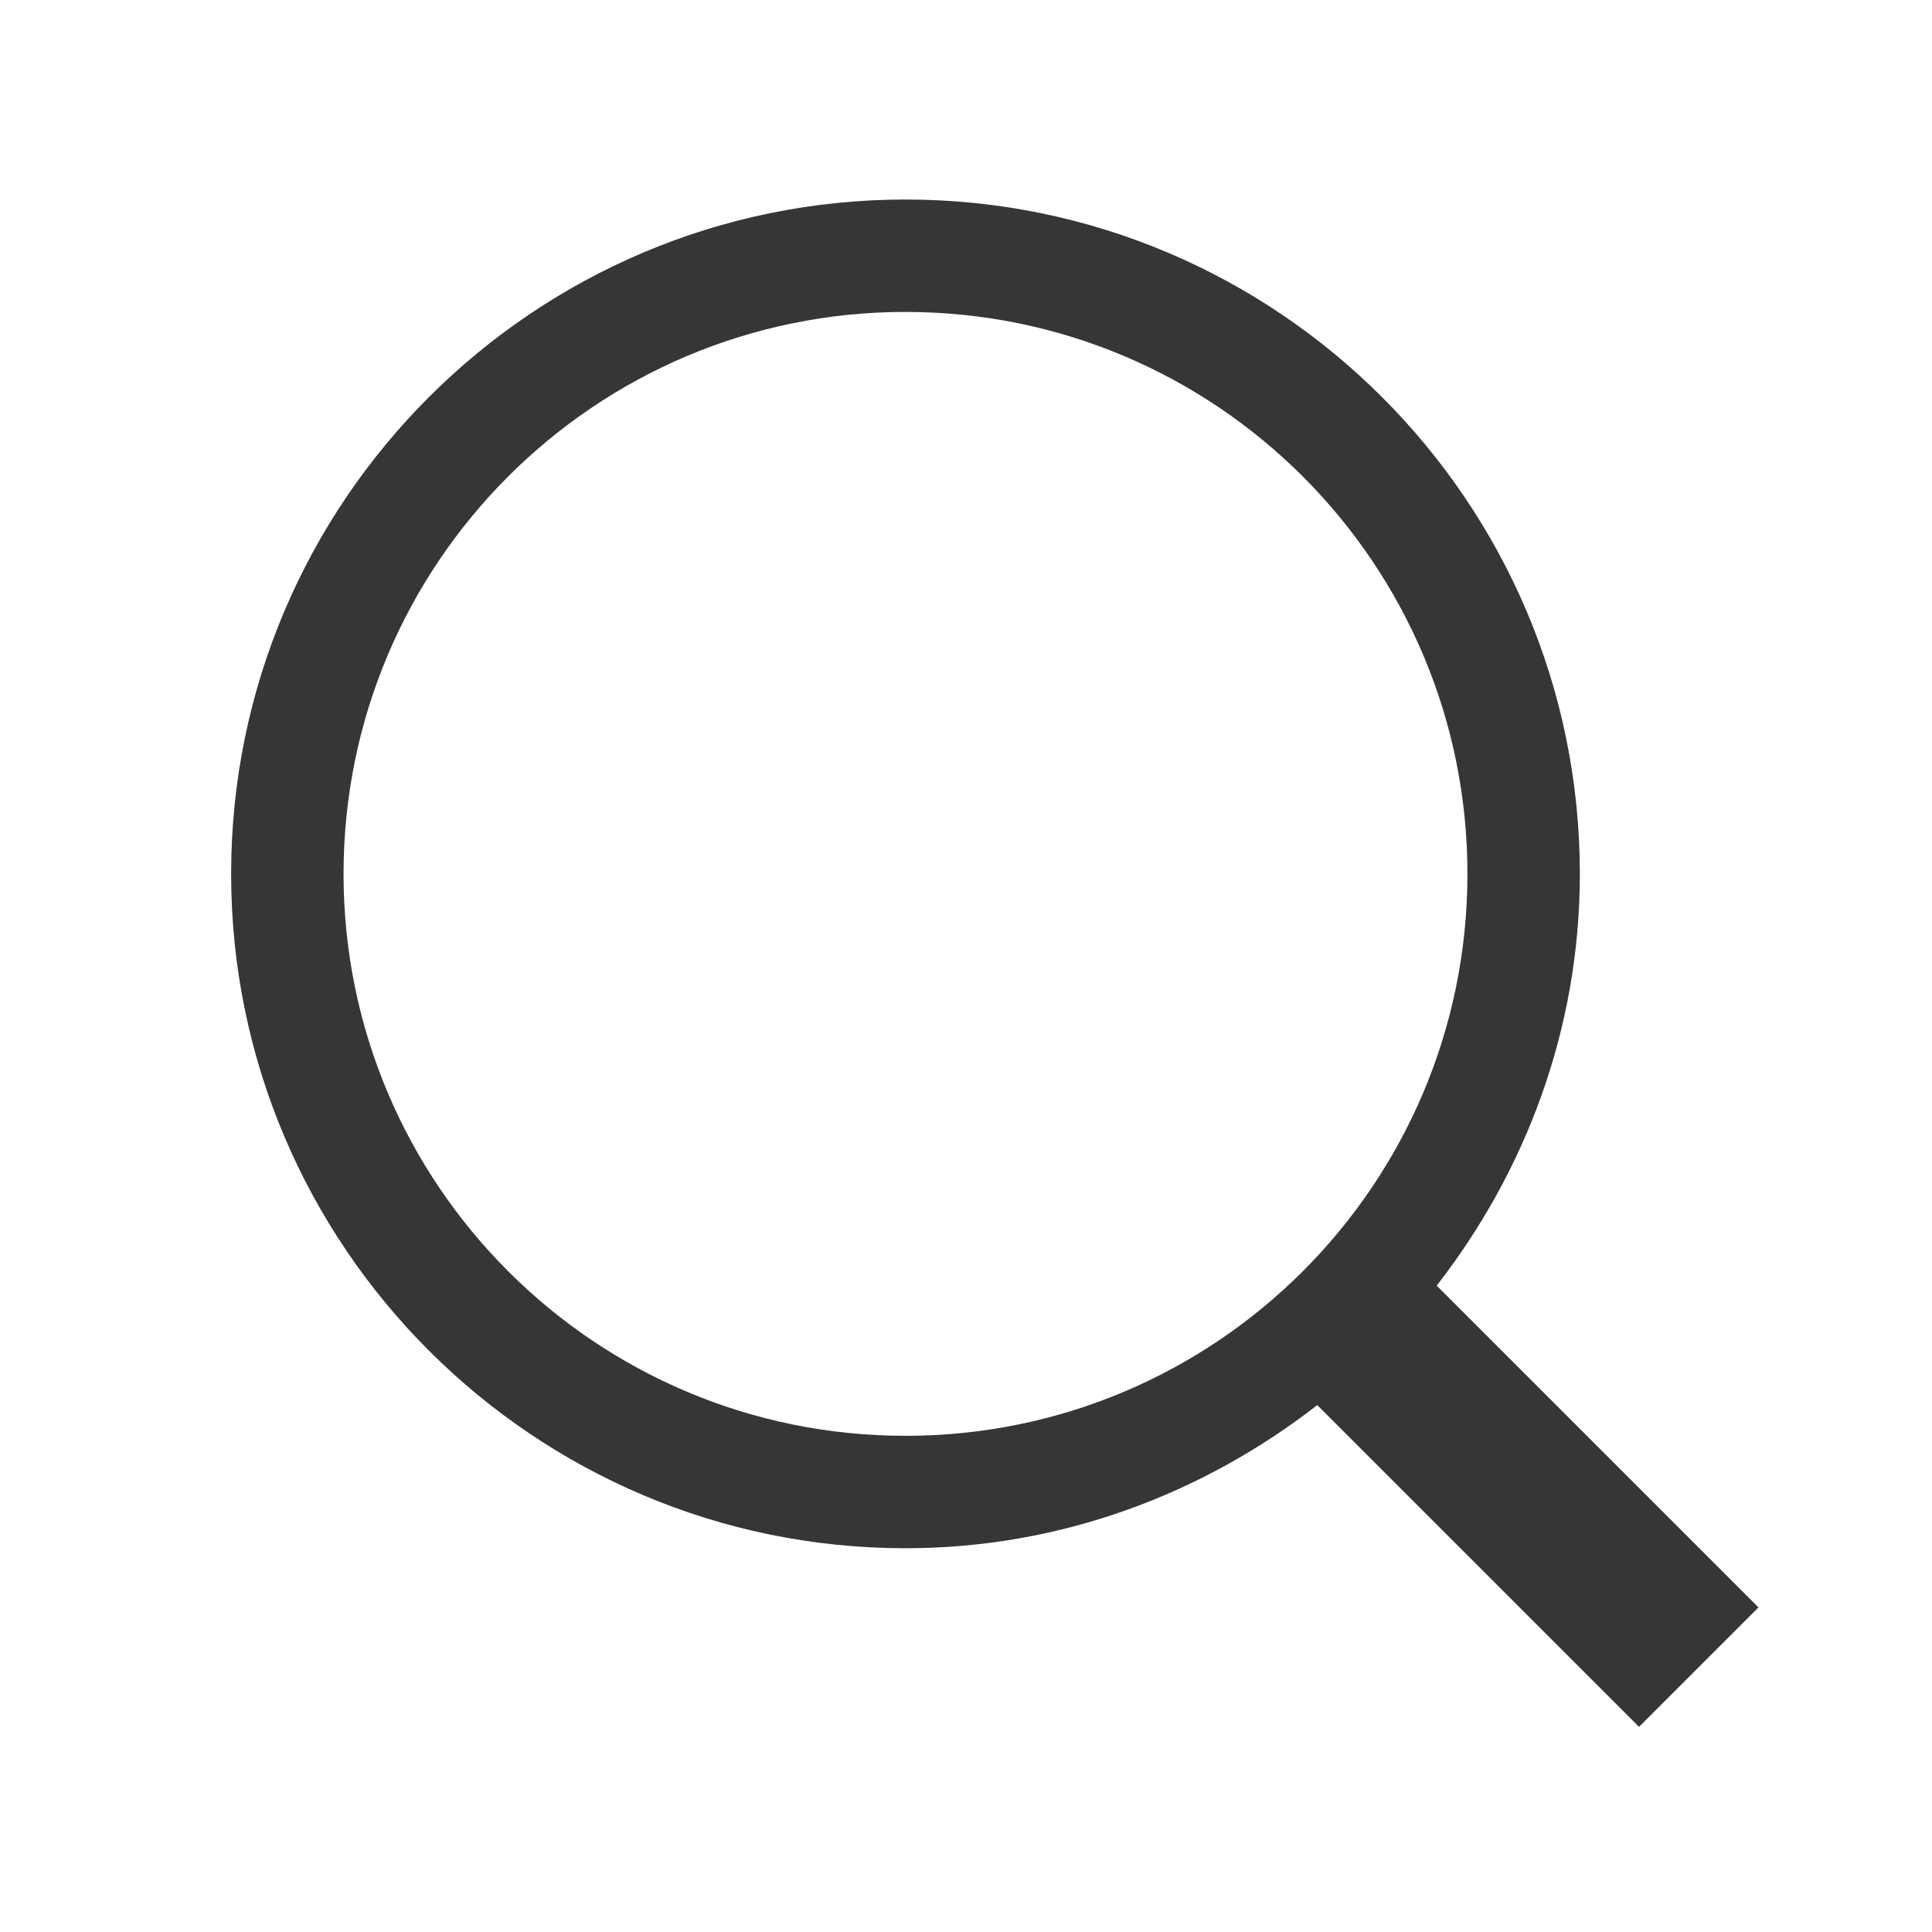
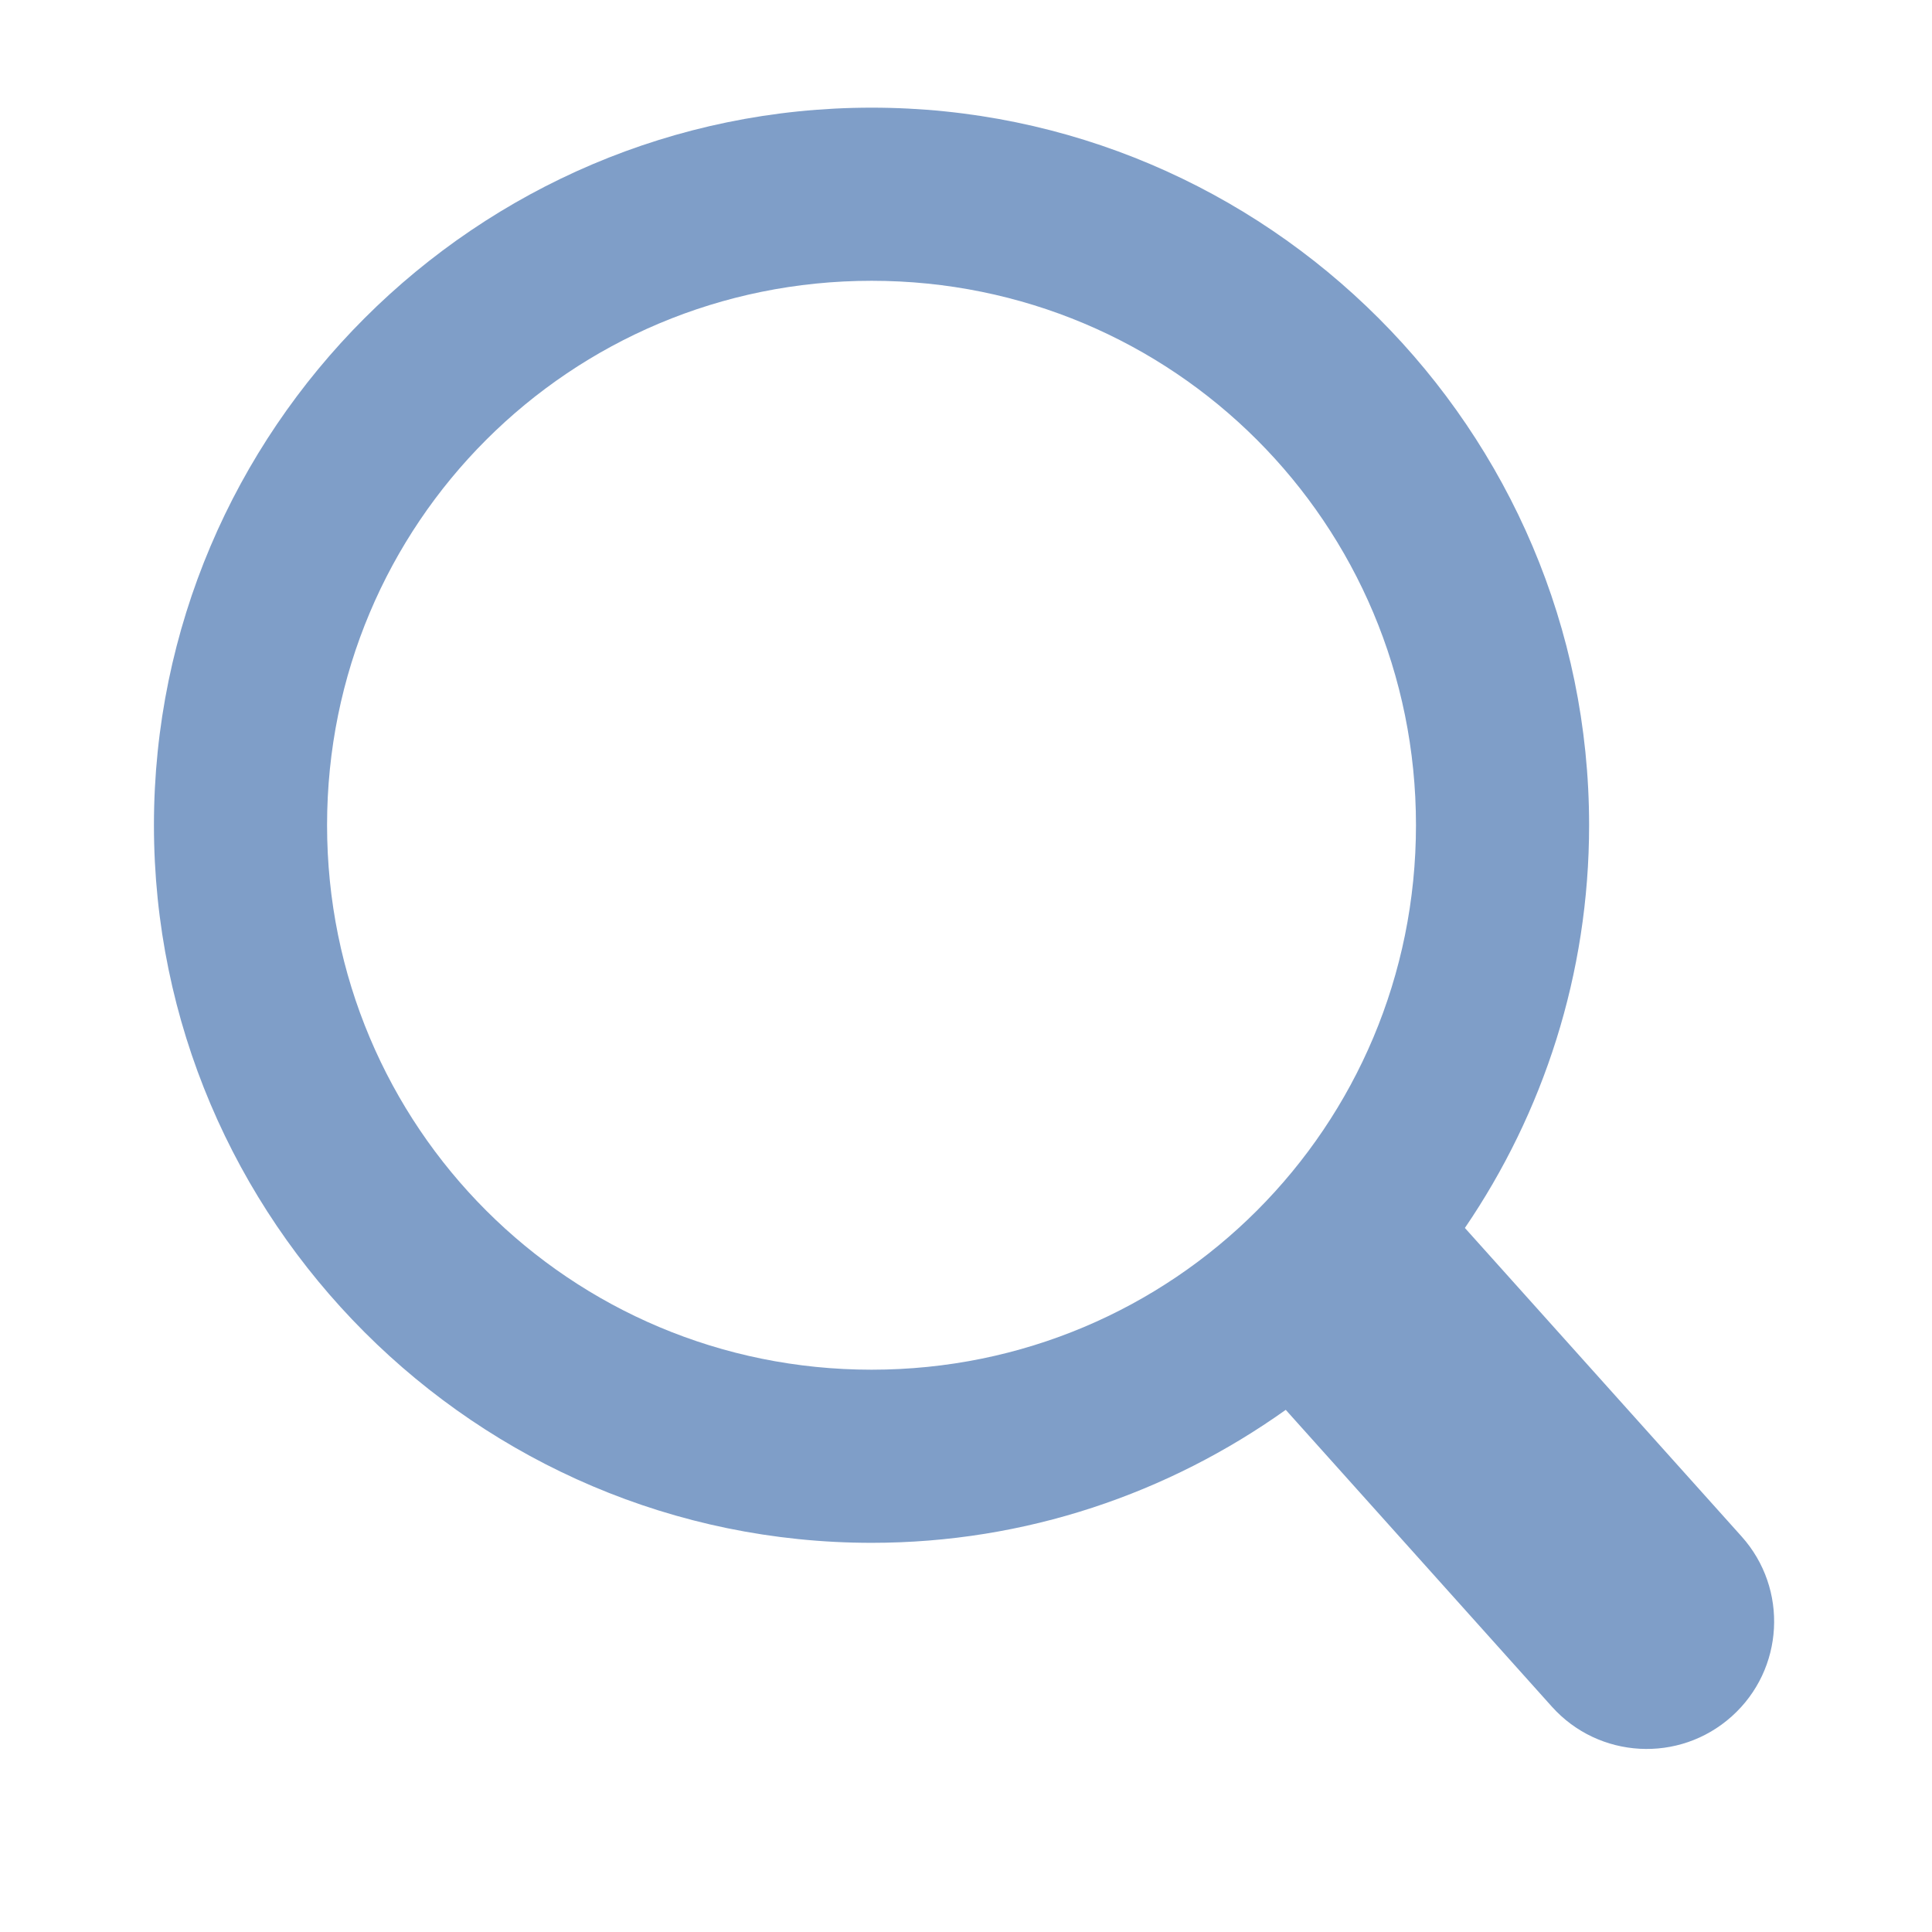
- <svg xmlns="http://www.w3.org/2000/svg" width="22" height="22" version="1.1" id="svg9">
+ <svg xmlns="http://www.w3.org/2000/svg" xmlns:xlink="http://www.w3.org/1999/xlink" width="16" height="16" viewBox="0 0 16 16" version="1.1" id="svg7">
  <defs id="defs3">
    <style id="current-color-scheme" type="text/css">
-    .ColorScheme-Text { color:#565656; } .ColorScheme-Highlight { color:#5294e2; }
+    .ColorScheme-Text { color:#5c616c; } .ColorScheme-Highlight { color:#5294e2; }
  </style>
+     <linearGradient gradientTransform="translate(7.831167,-3.049186)" gradientUnits="userSpaceOnUse" y2="589.362" x2="39.919" y1="578.655" x1="38.809" id="linearGradient863" xlink:href="#linearGradient861" />
+     <linearGradient id="linearGradient861">
+       <stop id="stop857" offset="0" style="stop-color:#ffffff;stop-opacity:1" />
+       <stop id="stop859" offset="1" style="stop-color:#ffffff;stop-opacity:0" />
+     </linearGradient>
  </defs>
-   <path style="color:#000000;font-style:normal;font-variant:normal;font-weight:normal;font-stretch:normal;font-size:medium;line-height:normal;font-family:sans-serif;font-variant-ligatures:none;font-variant-position:normal;font-variant-caps:normal;font-variant-numeric:normal;font-variant-alternates:normal;font-feature-settings:normal;text-indent:0;text-align:start;text-decoration:none;text-decoration-line:none;text-decoration-style:solid;text-decoration-color:#000000;letter-spacing:normal;word-spacing:normal;text-transform:none;writing-mode:lr-tb;direction:ltr;baseline-shift:baseline;text-anchor:start;white-space:normal;shape-padding:0;clip-rule:nonzero;display:inline;overflow:visible;visibility:visible;opacity:1;isolation:auto;mix-blend-mode:normal;color-interpolation:sRGB;color-interpolation-filters:linearRGB;solid-color:#000000;solid-opacity:1;fill:#363636;fill-opacity:1;fill-rule:nonzero;stroke:none;stroke-width:5.119;stroke-linecap:round;stroke-linejoin:round;stroke-miterlimit:4;stroke-dasharray:none;stroke-dashoffset:0;stroke-opacity:1;marker:none;color-rendering:auto;image-rendering:auto;shape-rendering:auto;text-rendering:auto;enable-background:accumulate" d="m 10.311,2.272 c -4.236,0 -7.679,3.443 -7.679,7.679 0,4.235 3.443,7.679 7.679,7.679 C 12.082,17.63 13.7,17.01 15,16 l 3.664,3.664 1.36,-1.36 -3.664,-3.664 c 1.01,-1.3 1.63,-2.918 1.63,-4.689 0,-4.235 -3.443,-7.679 -7.679,-7.679 z m 0,1.28 A 6.399,6.399 0 0 1 16.71,9.951 6.399,6.399 0 0 1 10.311,16.35 6.399,6.399 0 0 1 3.912,9.951 6.399,6.399 0 0 1 10.311,3.552 Z" id="path4116-3" />
+   <g id="g871" transform="matrix(0.8438962,0,0,0.8438962,-33.60506,-488.1437)">
+     <path id="path836" style="color:#000000;fill:url(#linearGradient863);fill-opacity:1;stroke:none;stroke-width:1.571;stroke-linecap:round;stroke-linejoin:round" d="m 48.26,580.662 a 5.723,5.723 0 0 0 -5.725,5.723 5.723,5.723 0 0 0 5.725,5.723 5.723,5.723 0 0 0 5.723,-5.723 5.723,5.723 0 0 0 -5.723,-5.723 z m 0.127,3.941 a 3.615,1.786 0 0 1 3.615,1.785 3.615,1.786 0 0 1 -3.615,1.785 3.615,1.786 0 0 1 -3.615,-1.785 3.615,1.786 0 0 1 3.615,-1.785 z" />
+     <path d="m 48.375,579.497 c -3.879,0 -7.043,3.162 -7.043,7.041 -2e-6,3.879 3.164,7.043 7.043,7.043 1.514,0 2.914,-0.486 4.064,-1.305 l 2.611,2.912 a 1.25,1.25 0 0 0 1.766,0.096 1.25,1.25 0 0 0 0.096,-1.766 l -2.715,-3.027 c 0.769,-1.128 1.219,-2.49 1.219,-3.953 -4e-6,-3.879 -3.162,-7.041 -7.041,-7.041 z m 0,1.699 c 2.961,0 5.342,2.381 5.342,5.342 2e-6,2.961 -2.381,5.344 -5.342,5.344 -2.961,0 -5.344,-2.383 -5.344,-5.344 3e-6,-2.961 2.383,-5.342 5.344,-5.342 z" style="color:#000000;fill:#7f9ec8;fill-opacity:1;stroke-width:1.7;stroke-linecap:round;stroke-linejoin:round" id="path838" />
+   </g>
</svg>
